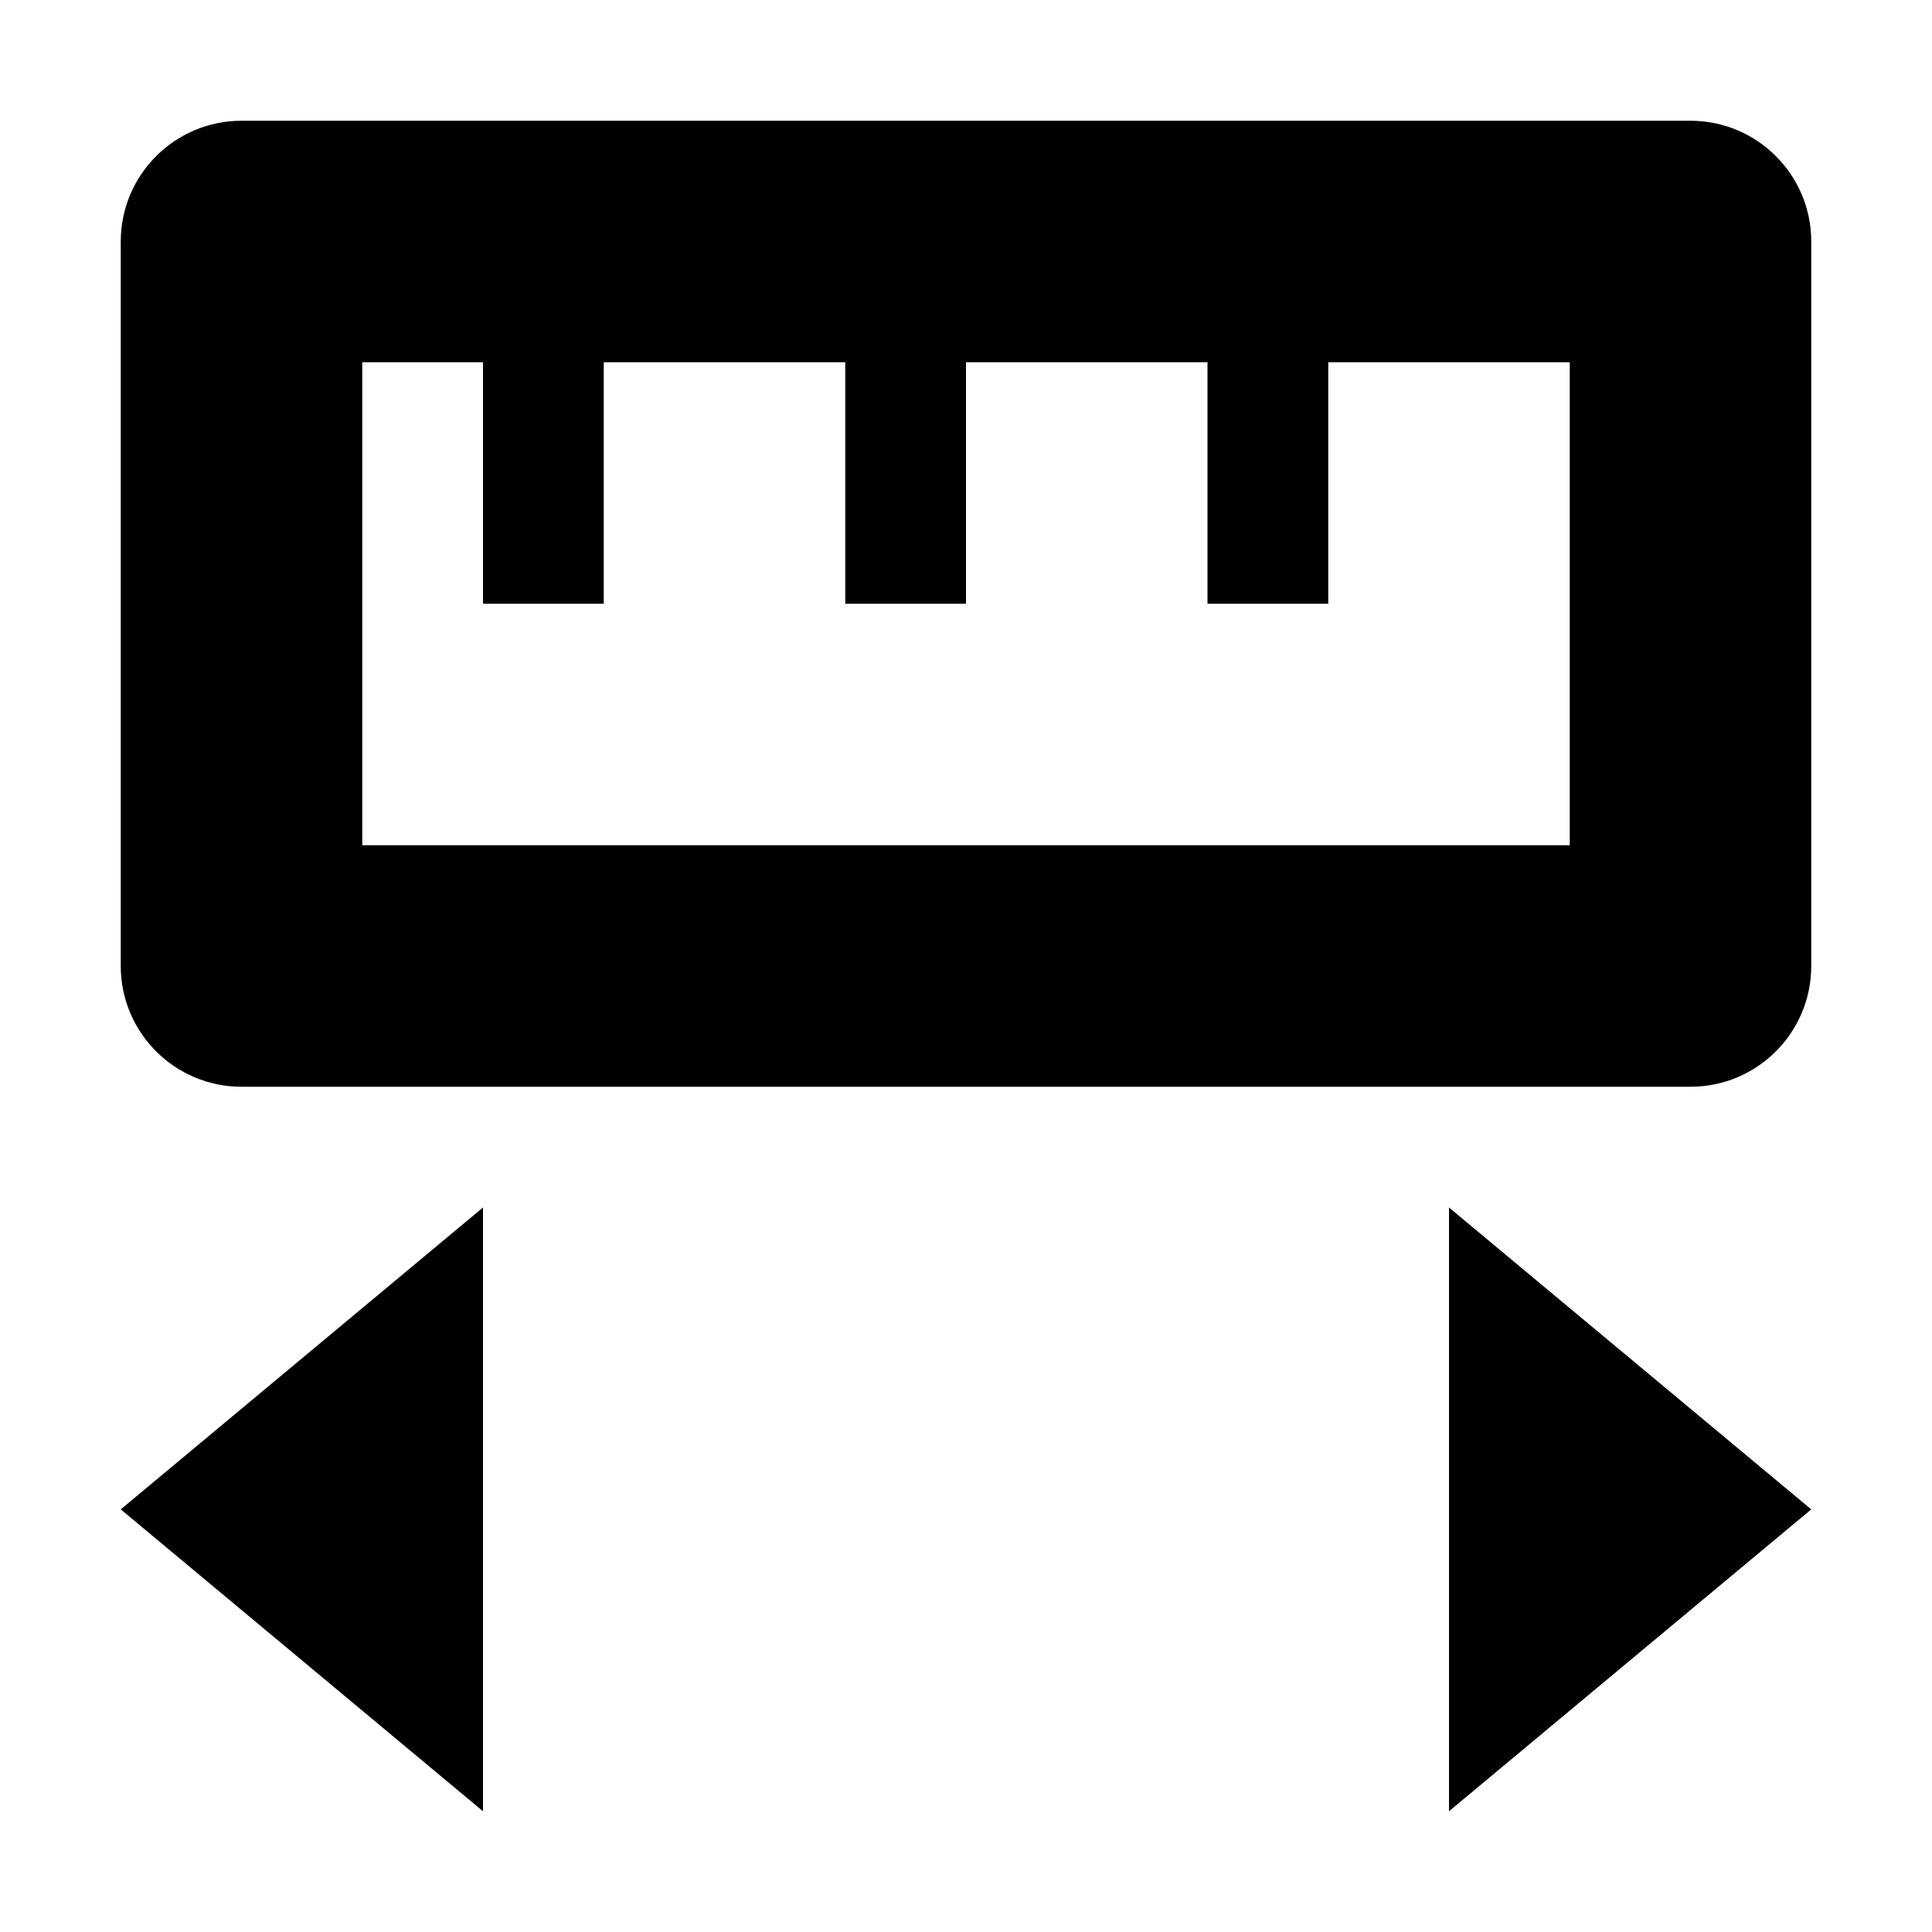
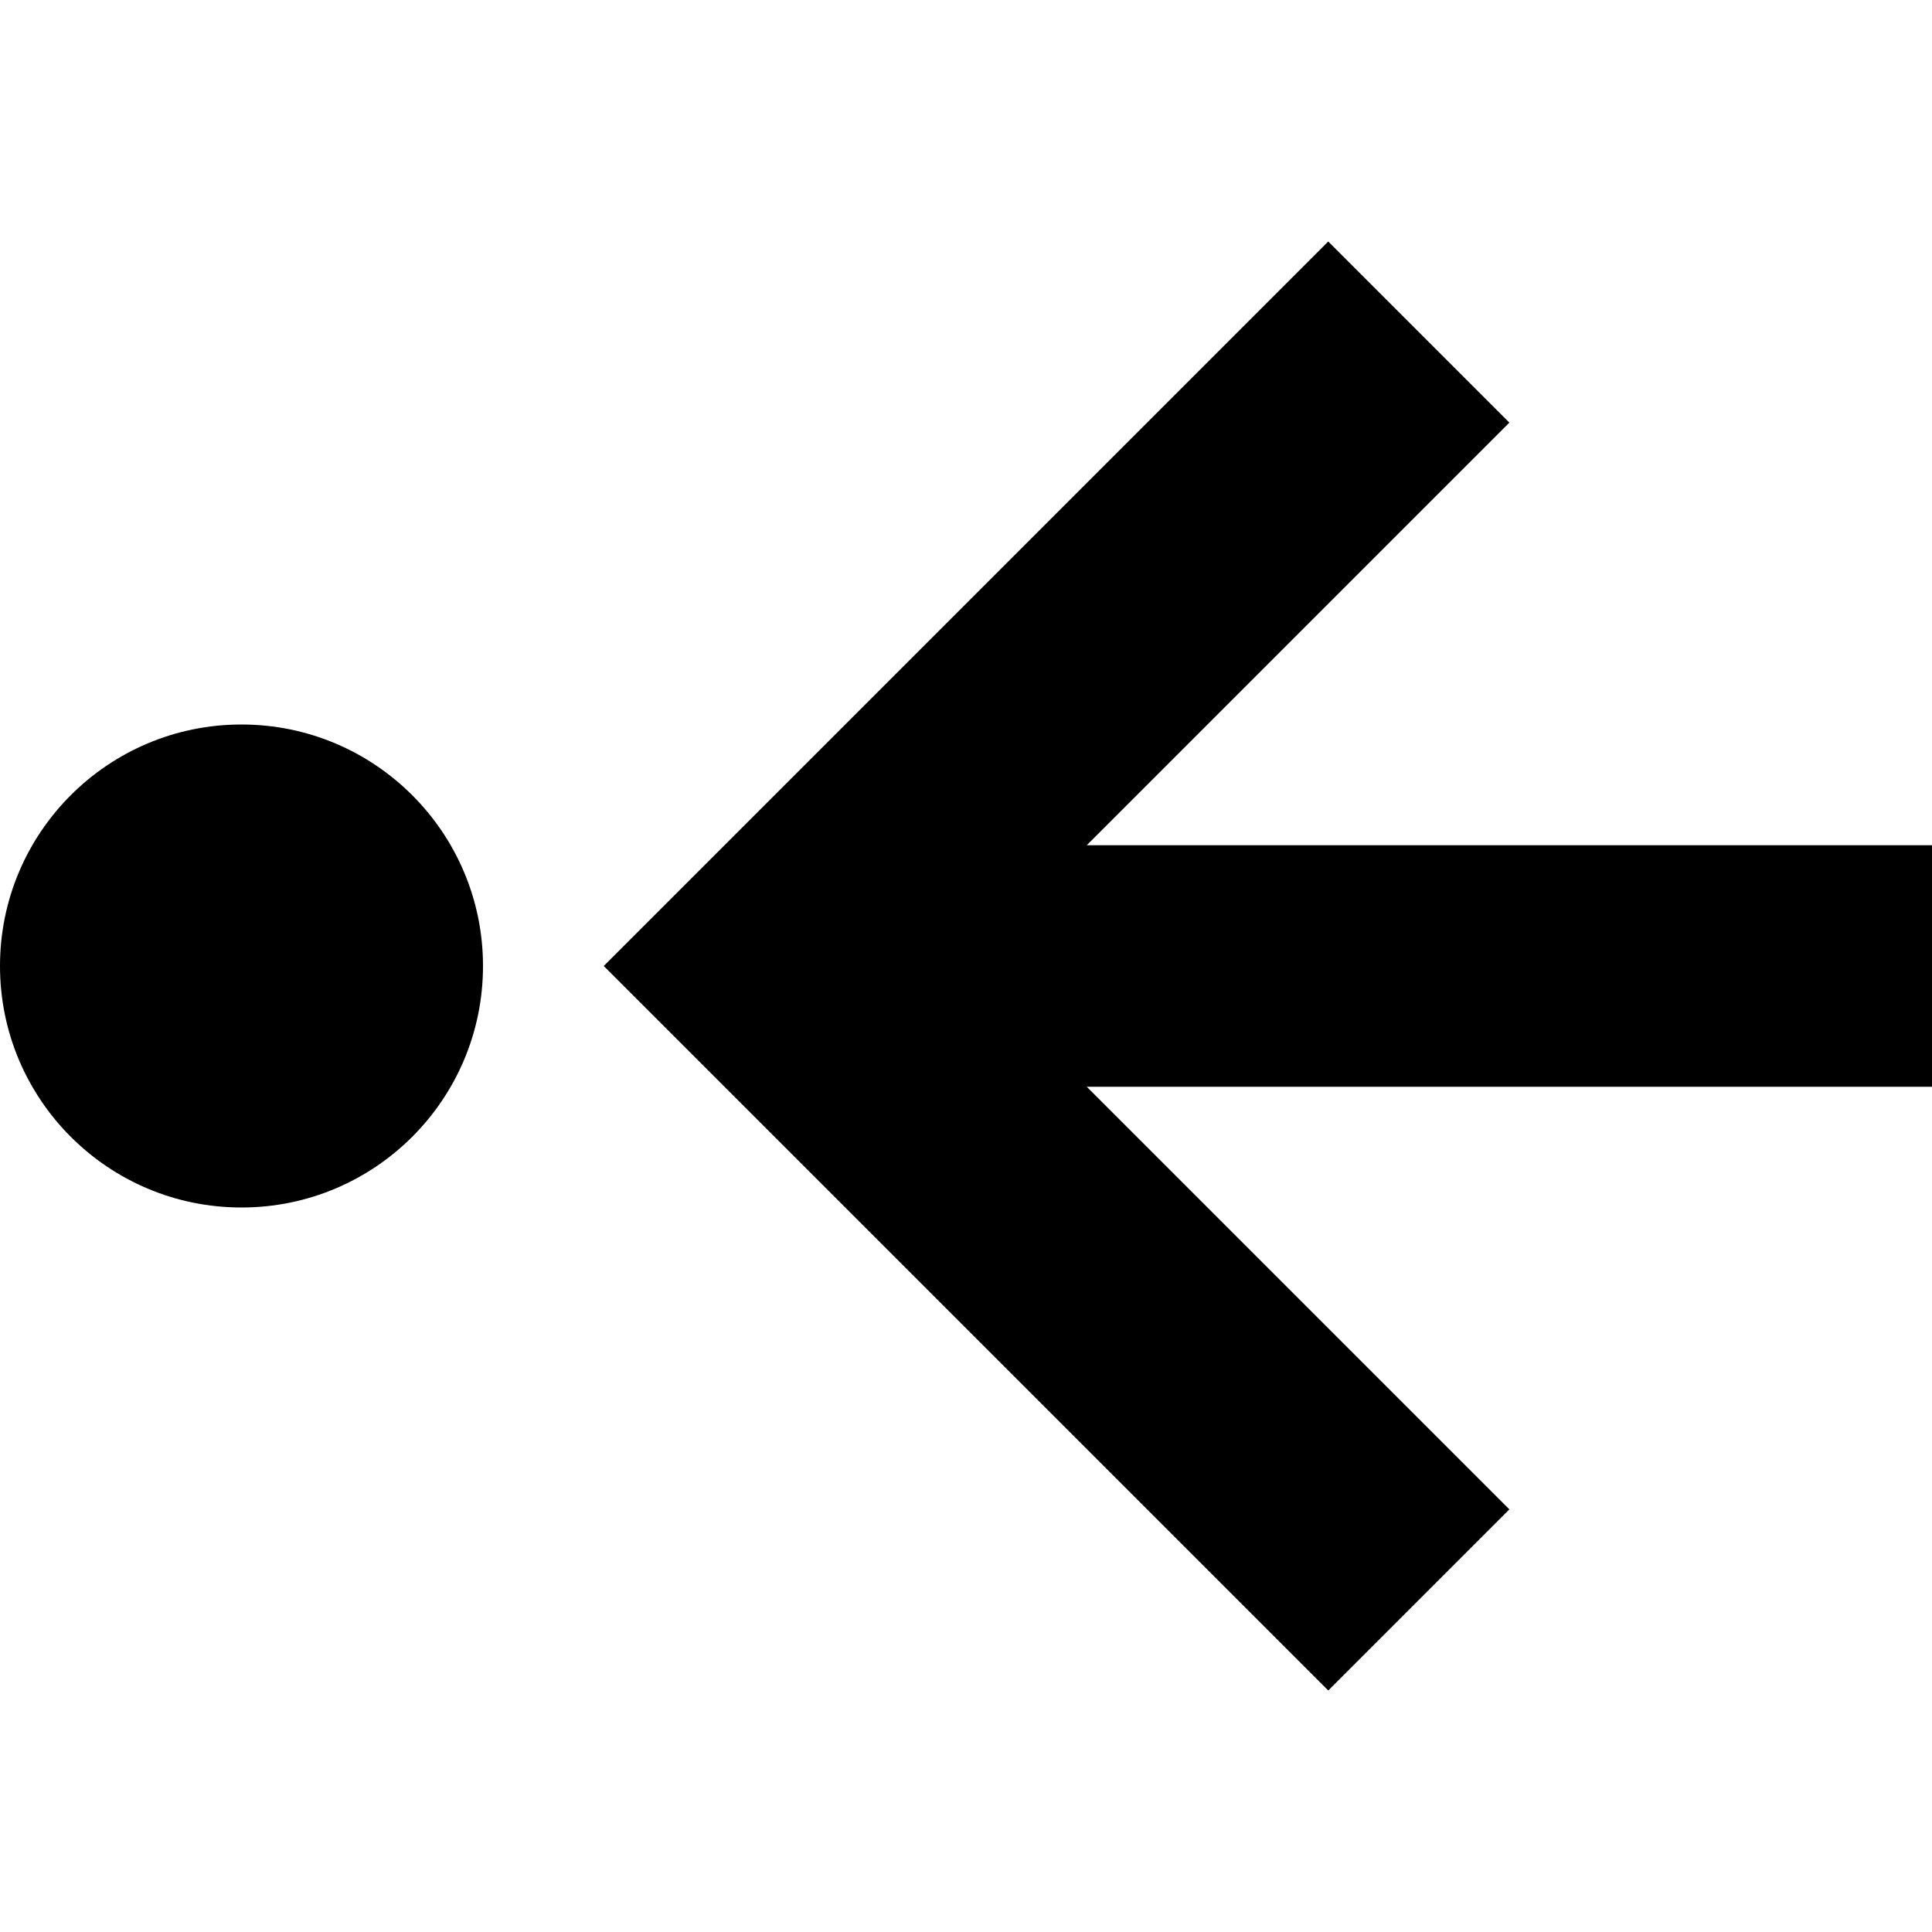
- <svg xmlns="http://www.w3.org/2000/svg" width="16" height="16" viewBox="0 0 16 16">
-   <path style="fill:currentColor" d="m2 1c-0.552 0-1 0.448-1 1v6c0 0.552 0.448 1 1 1h12c0.552-0 1-0.448 1-1v-6c0-0.552-0.448-1-1-1h-12zm1 2h1v2h1v-2h2v2h1v-2h2v2h1v-2h2v4h-10v-4zm1 7l-3 2.5 3 2.5v-5zm8 0v5l3-2.5-3-2.5z" />
+ <svg xmlns="http://www.w3.org/2000/svg" width="16" height="16" version="1.1">
+   <circle style="fill:currentColor" cx="2" cy="8" r="2" />
+   <path style="fill:currentColor" d="M 16,7 H 9 L 12.5,3.5 11,2 5,8 11,14 12.5,12.5 9,9 H 16 Z" />
</svg>
